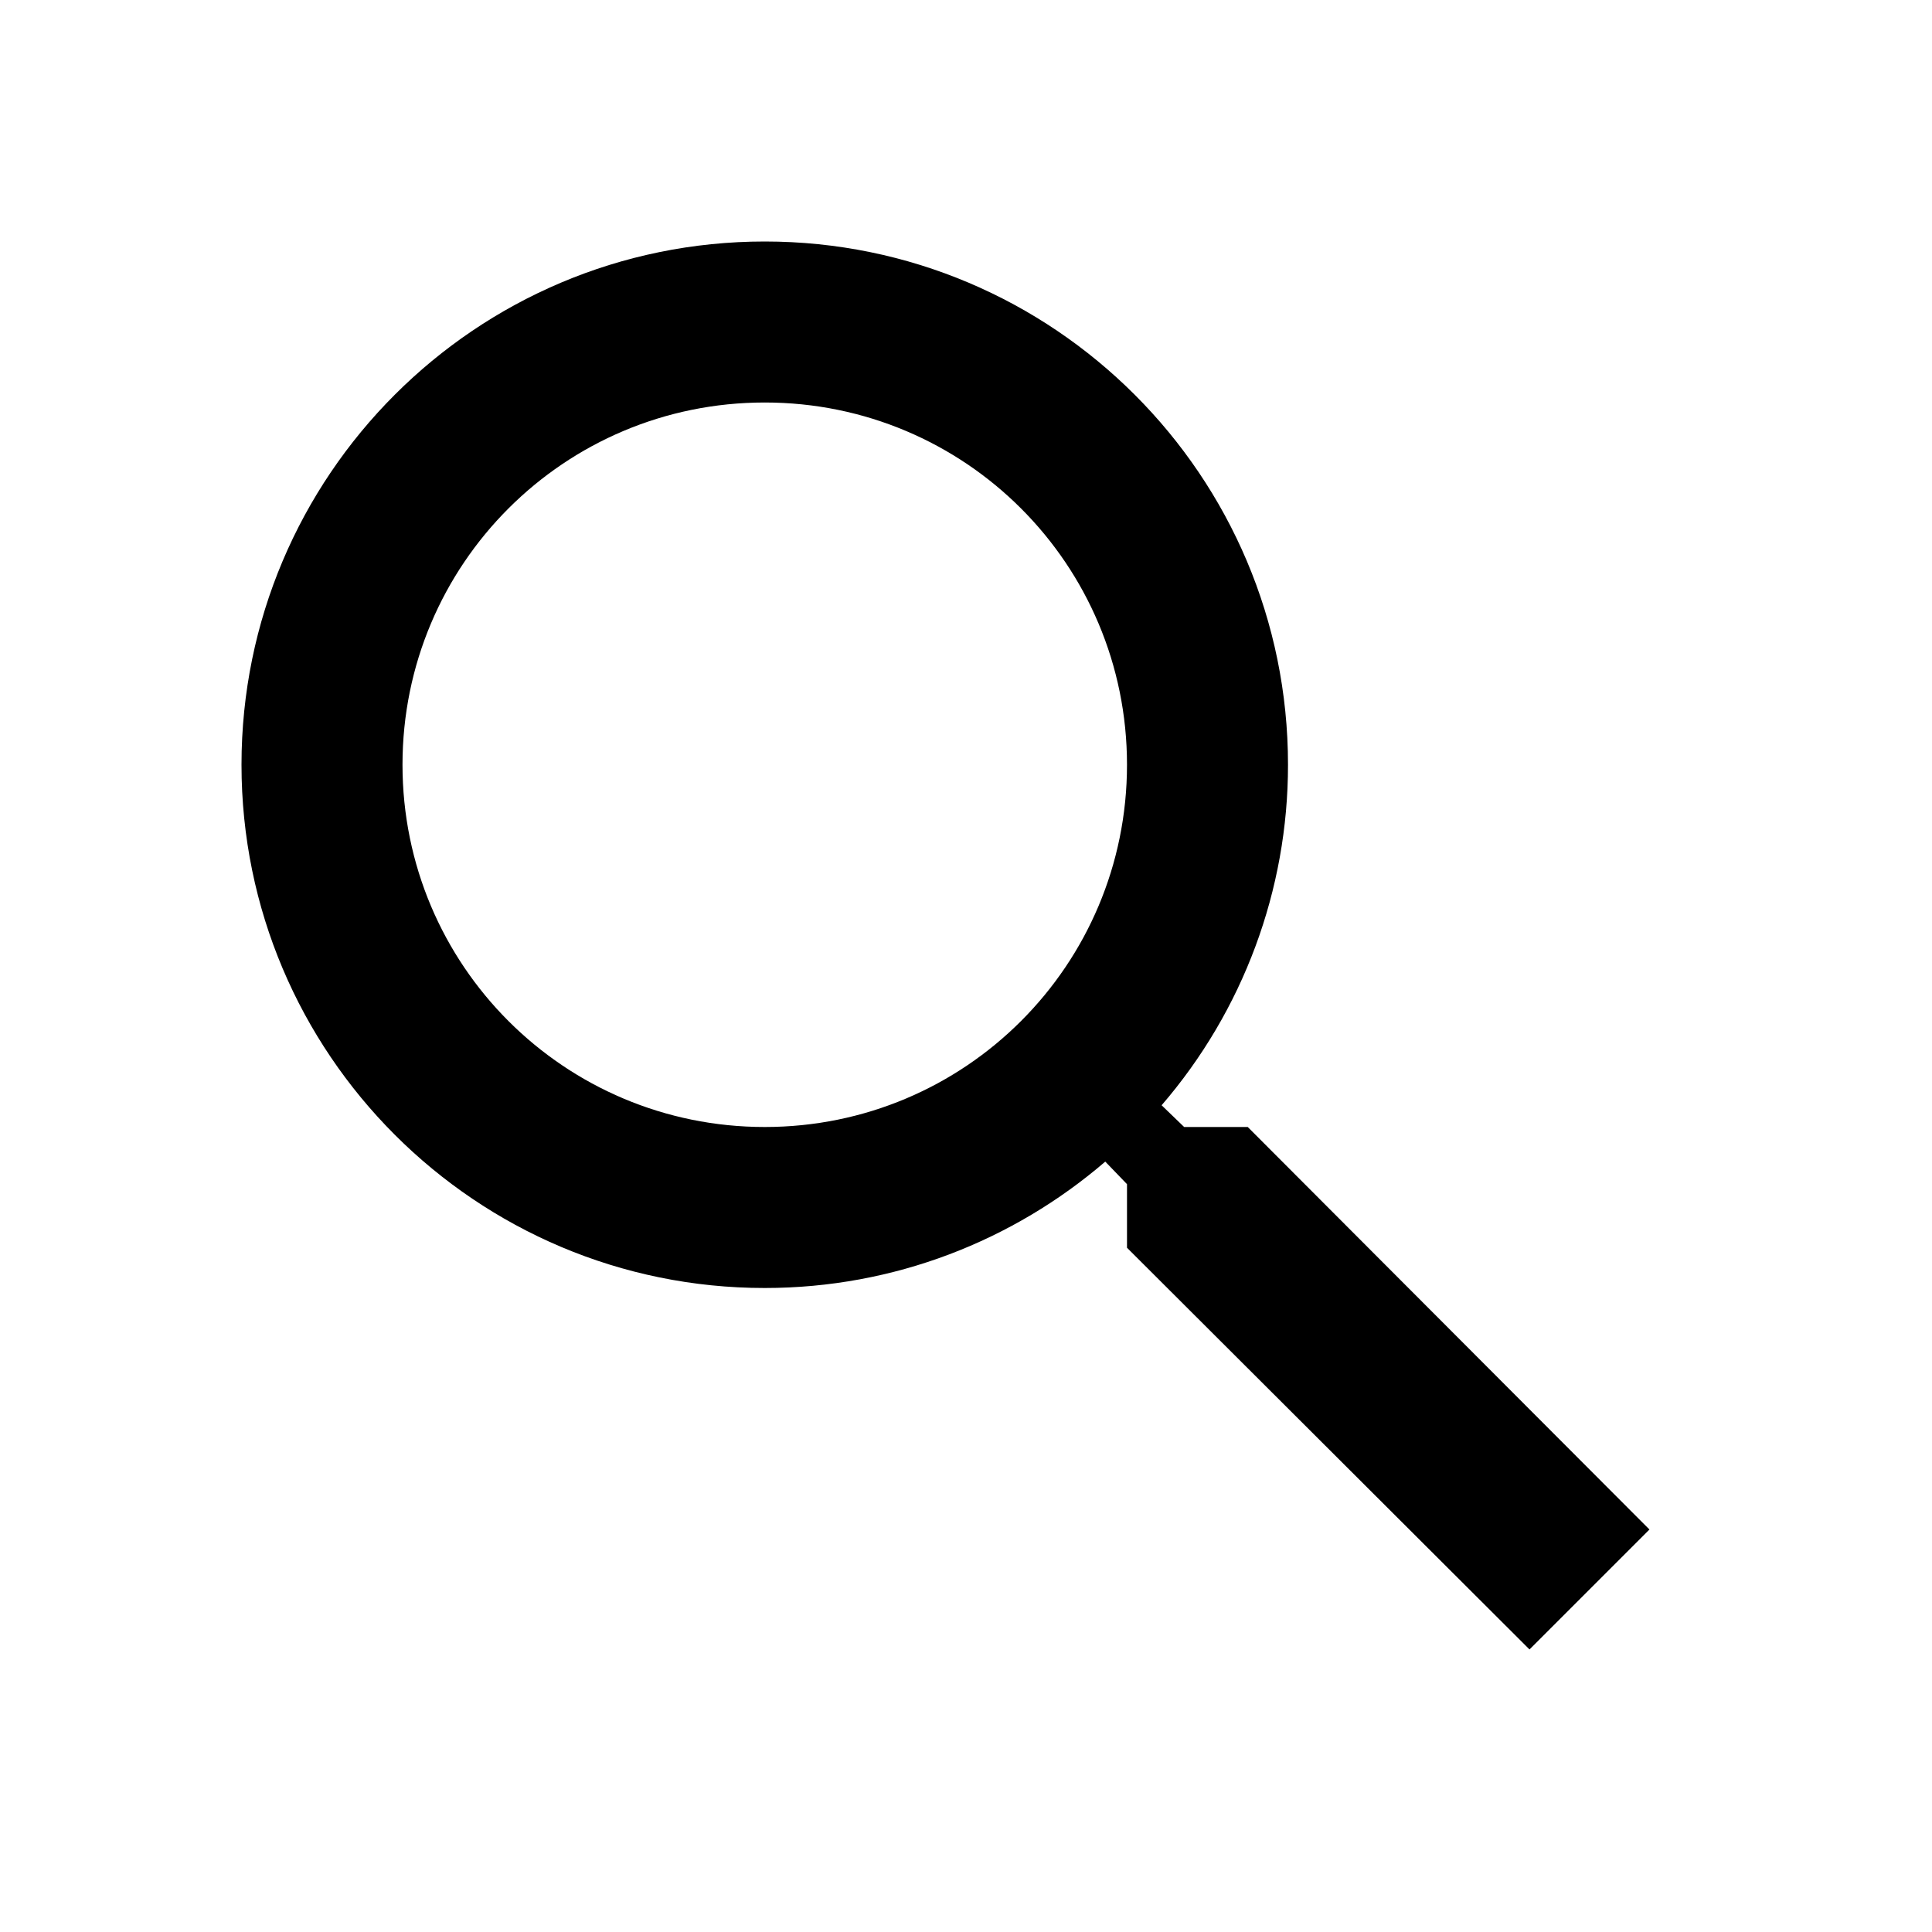
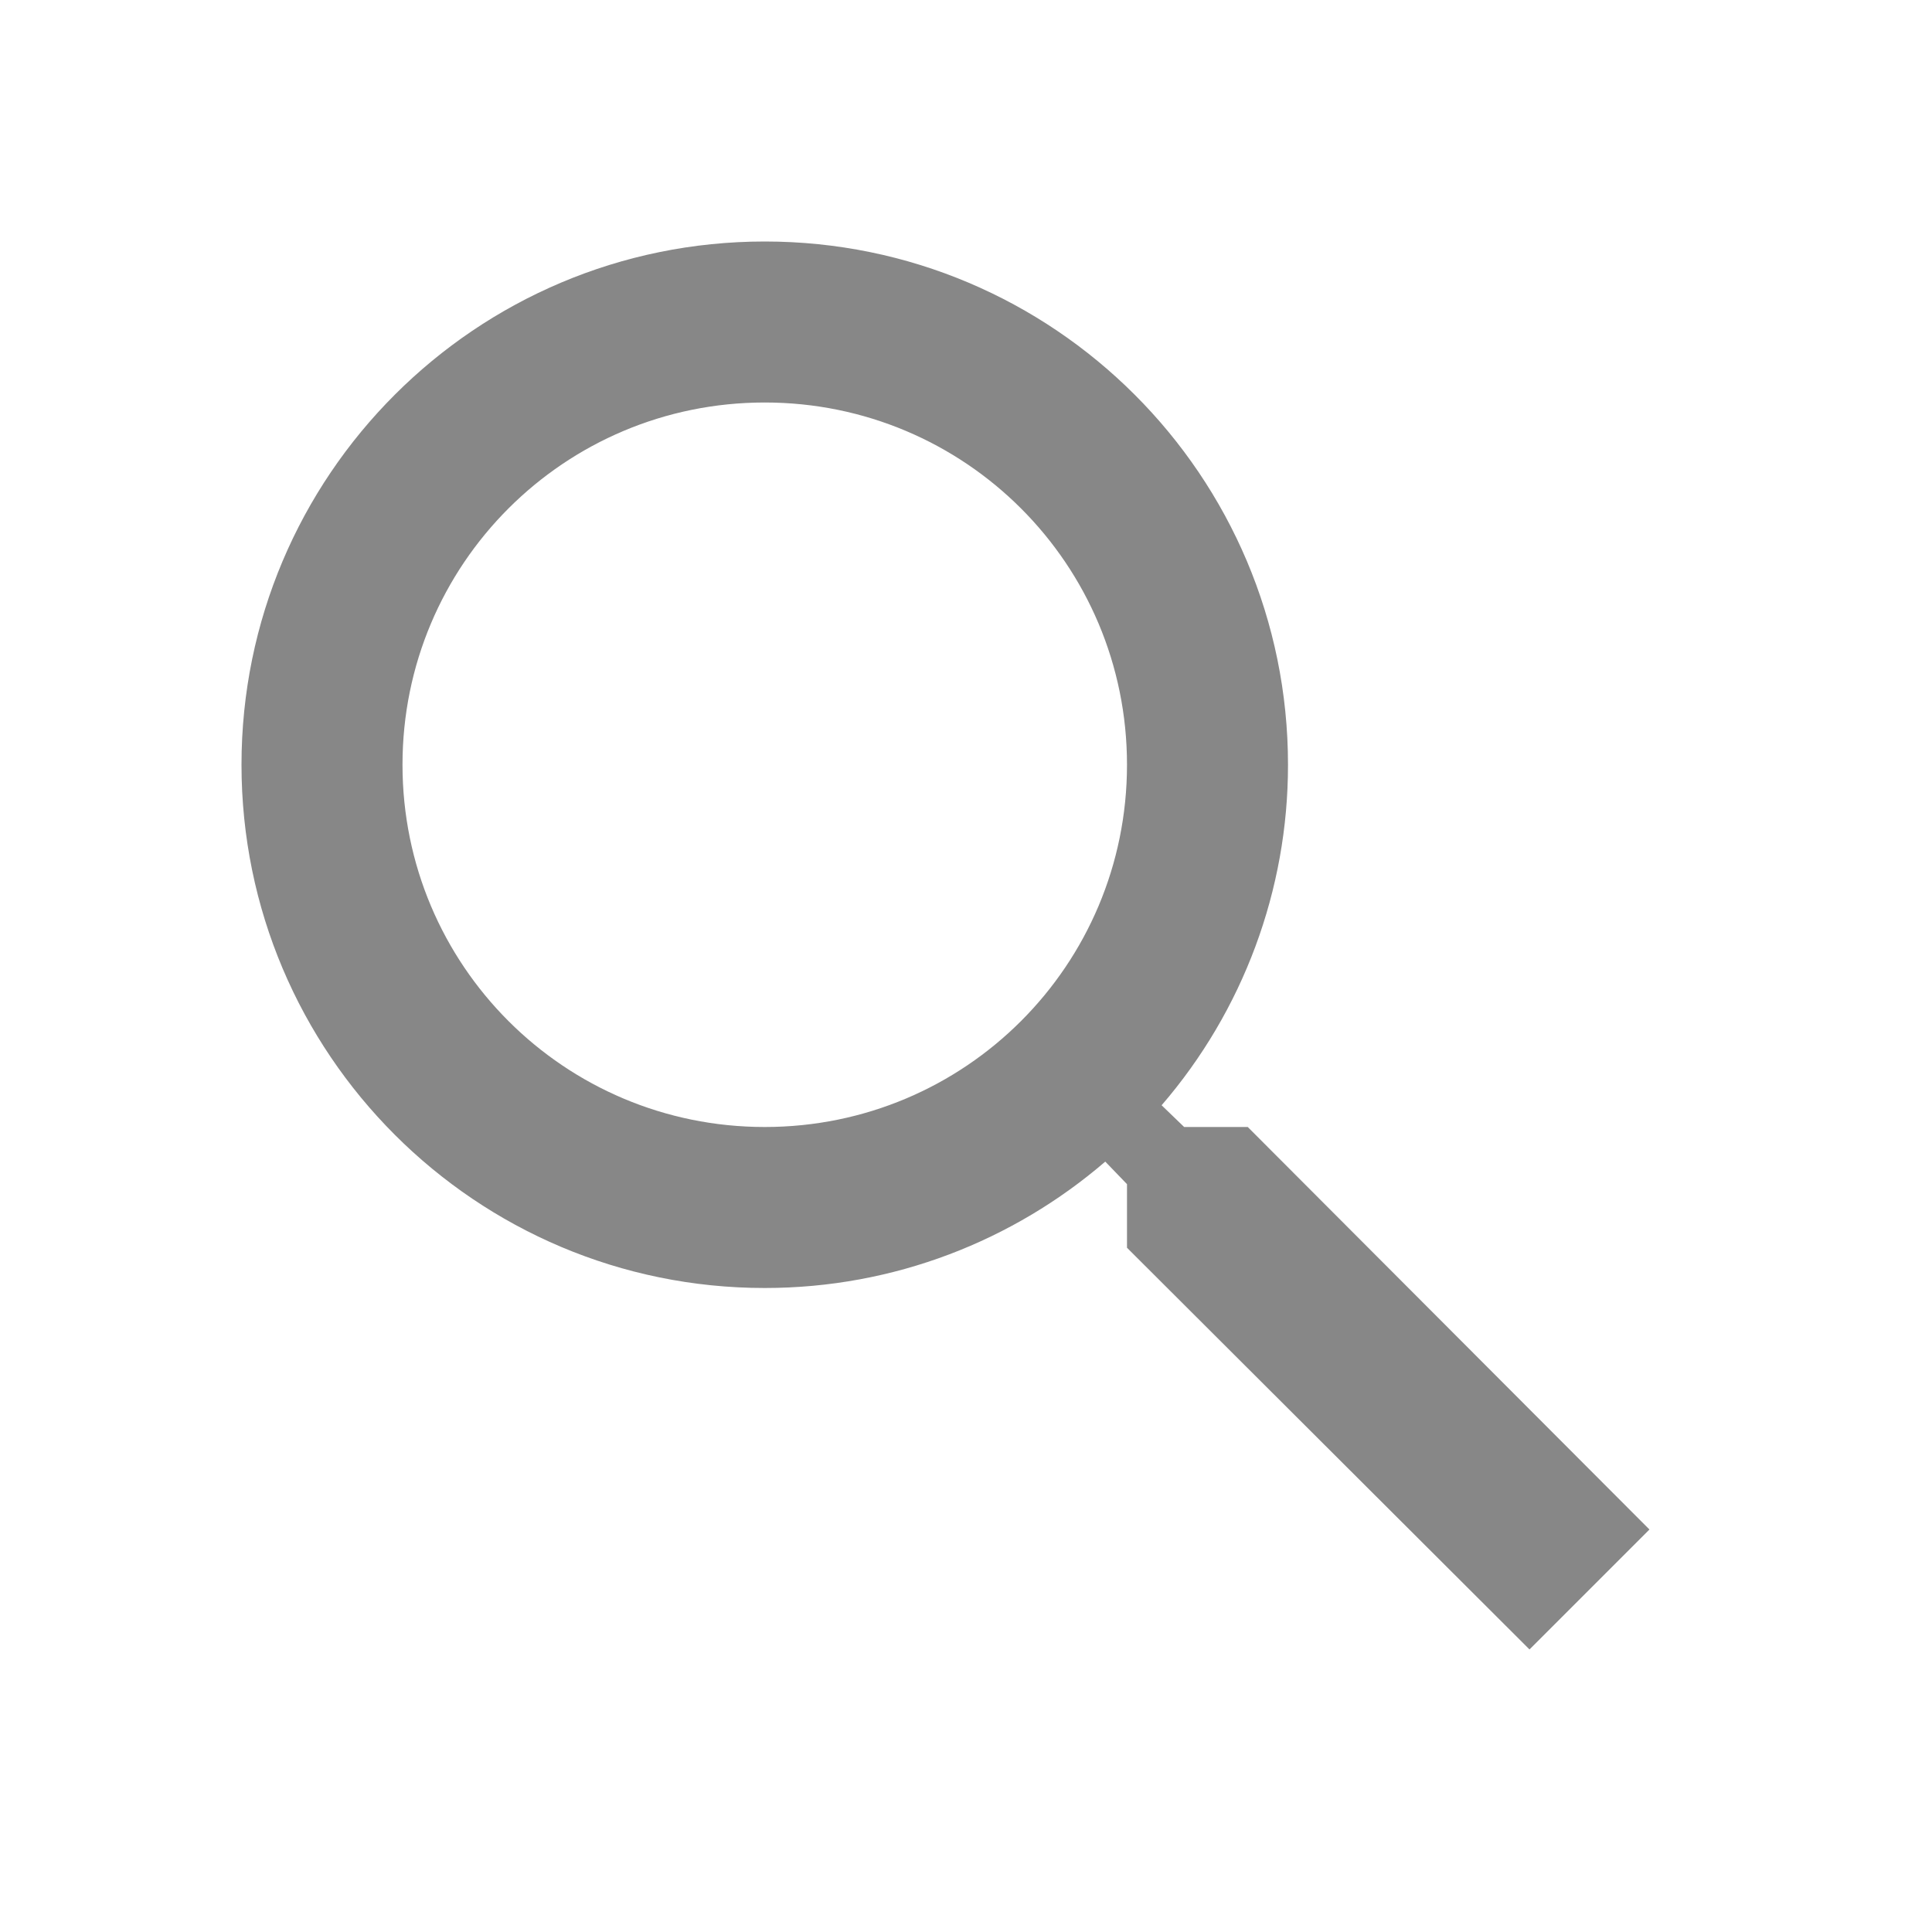
<svg xmlns="http://www.w3.org/2000/svg" focusable="false" width="20" height="20" viewBox="0 0 24 24">
-   <path d="M15.5 14h-.79l-.28-.27A6.471 6.471 0 0 0 16 9.5 6.5 6.5 0 1 0 9.5 16c1.61 0 3.09-.59 4.23-1.57l.27.28v.79l5 4.99L20.49 19l-4.99-5zm-6 0C7.01 14 5 11.99 5 9.5S7.01 5 9.5 5 14 7.01 14 9.5 11.99 14 9.5 14z" />
+   <path d="M15.5 14h-.79l-.28-.27A6.471 6.471 0 0 0 16 9.5 6.5 6.5 0 1 0 9.5 16c1.61 0 3.09-.59 4.23-1.57l.27.28v.79l5 4.99L20.49 19l-4.99-5zm-6 0C7.01 14 5 11.99 5 9.5S7.01 5 9.5 5 14 7.01 14 9.5 11.99 14 9.5 14z" fill="#878787" />
</svg>
